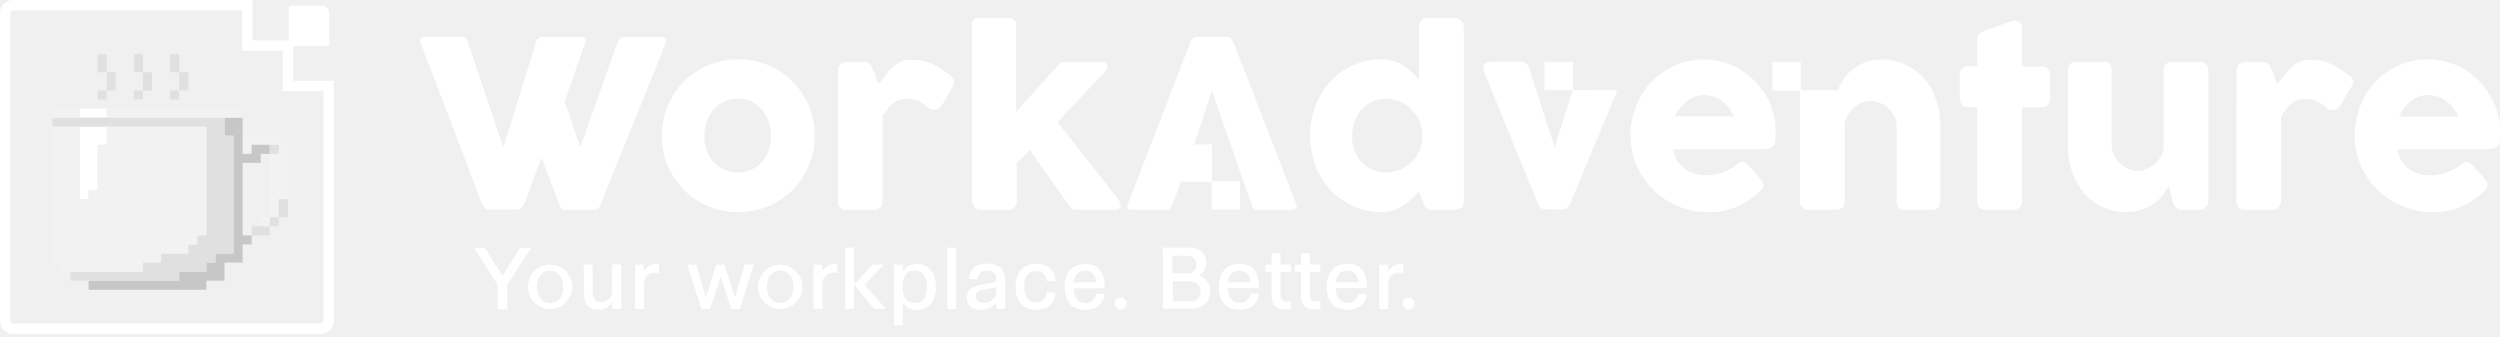
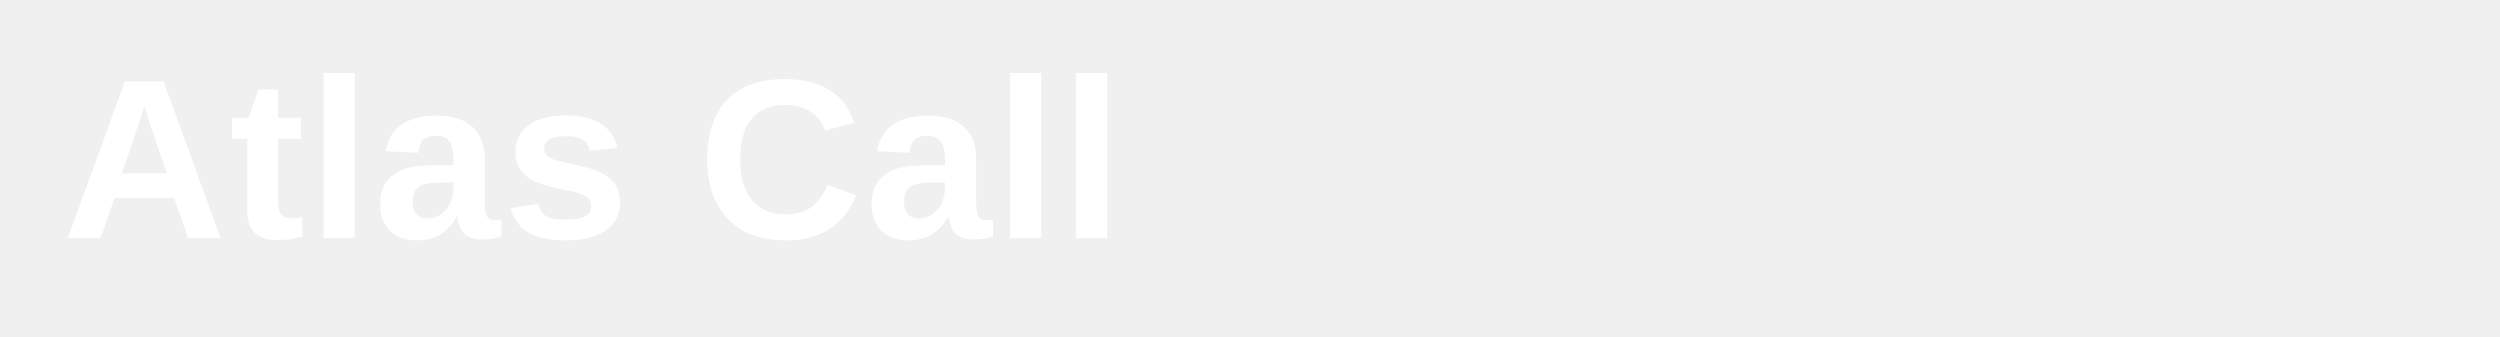
<svg xmlns="http://www.w3.org/2000/svg" width="483" height="65" viewBox="0 0 483 65" fill="none">
-   <g clip-path="url(#clip0_724_2)">
-     <path d="M96.141 54.999L91.561 47.869H93.68L97.07 53.269L100.49 47.869H102.61L98.001 54.999V59.739H96.141V54.999Z" fill="white" />
-     <path d="M102 55.409C102 53.049 103.91 51.129 106.28 51.129C108.65 51.129 110.56 53.039 110.56 55.409C110.56 57.779 108.65 59.699 106.28 59.699C103.91 59.699 102 57.789 102 55.419V55.409ZM108.82 55.409C108.82 53.509 107.82 52.289 106.27 52.289C104.72 52.289 103.73 53.509 103.73 55.409C103.73 57.309 104.73 58.519 106.27 58.519C107.81 58.519 108.83 57.299 108.83 55.409H108.82Z" fill="white" />
-     <path d="M112.78 51.12H114.49V56.26C114.49 57.65 114.91 58.38 116.08 58.38C117.25 58.41 118.22 57.49 118.26 56.32C118.26 56.21 118.26 56.11 118.24 56V51.1H120V59.67H118.29V58.31C117.77 59.31 116.72 59.91 115.6 59.85C113.6 59.85 112.86 58.71 112.86 56.73L112.78 51.12Z" fill="white" />
-     <path d="M122.7 51.12H124.41V52.45C124.87 51.54 125.81 50.98 126.83 51C126.99 50.99 127.16 50.99 127.32 51V52.78C127.08 52.7 126.84 52.67 126.59 52.67C125.44 52.61 124.46 53.5 124.4 54.65C124.4 54.77 124.4 54.88 124.41 55V59.69H122.7V51.12Z" fill="white" />
-     <path d="M134.56 51.12L136.36 57.539L138.36 51.119H140L142 57.539L143.84 51.119H145.62L142.95 59.689H141.26L139.26 53.459L137.19 59.689H135.53L132.76 51.119L134.56 51.12Z" fill="white" />
-     <path d="M146.46 55.409C146.46 53.049 148.37 51.129 150.74 51.129C153.11 51.129 155.02 53.039 155.02 55.409C155.02 57.779 153.11 59.699 150.74 59.699C148.37 59.699 146.46 57.789 146.46 55.419V55.409ZM153.28 55.409C153.28 53.509 152.28 52.289 150.73 52.289C149.18 52.289 148.19 53.509 148.19 55.409C148.19 57.309 149.19 58.519 150.73 58.519C152.27 58.519 153.28 57.299 153.28 55.409Z" fill="white" />
-     <path d="M157.18 51.12H158.89V52.45C159.35 51.54 160.29 50.98 161.31 51C161.47 50.99 161.64 50.99 161.8 51V52.78C161.56 52.7 161.32 52.67 161.07 52.67C159.92 52.61 158.94 53.5 158.88 54.65C158.88 54.77 158.88 54.88 158.89 55V59.69H157.18V51.12Z" fill="white" />
-     <path d="M163.28 47.84H165V55L168.54 51.12H170.76L167 55L171.16 59.68H168.93L165 55V59.66H163.29V47.84H163.28Z" fill="white" />
-     <path d="M172.68 51.12H174.4V52.45C174.98 51.48 176.05 50.92 177.18 51C179.6 51 180.83 52.88 180.83 55.44C180.83 58 179.5 59.89 177.16 59.89C176.03 59.95 174.97 59.35 174.43 58.35V62.85H172.71L172.68 51.12ZM179.09 55.4C179.09 53.45 178.22 52.28 176.68 52.28C175.14 52.28 174.38 53.46 174.38 55.43C174.38 57.4 175.1 58.54 176.7 58.54C178.3 58.54 179.09 57.41 179.09 55.4Z" fill="white" />
-     <path d="M183 47.84H184.72V59.69H183V47.84Z" fill="white" />
-     <path d="M192.48 58.49C191.77 59.42 190.65 59.93 189.48 59.85C187.65 59.85 186.77 58.85 186.77 57.57C186.77 55.11 189.27 55.06 191.03 54.76C192.31 54.55 192.49 54.45 192.49 53.85C192.49 52.95 191.89 52.32 190.73 52.32C189.83 52.18 189 52.8 188.86 53.69C188.85 53.77 188.84 53.85 188.84 53.93H187.19C187.38 52.07 188.37 50.93 190.74 50.93C193.11 50.93 194.2 52.07 194.2 54.36V59.66H192.49V58.49H192.48ZM192.48 55.49C190.72 55.95 188.48 55.81 188.48 57.28C188.48 58.03 189.12 58.52 190.01 58.52C191.26 58.64 192.37 57.73 192.49 56.48C192.49 56.4 192.5 56.32 192.5 56.24L192.48 55.49Z" fill="white" />
-     <path d="M203.92 56.529C203.8 58.679 202.44 59.849 200.2 59.849C197.47 59.849 196.2 58.039 196.2 55.409C196.2 52.779 197.61 50.959 200.2 50.959C202.44 50.959 203.81 52.159 203.93 54.309H202.23C202.23 53.239 201.36 52.369 200.29 52.369C200.25 52.369 200.21 52.369 200.18 52.369C198.71 52.369 197.89 53.369 197.89 55.369C197.89 57.369 198.71 58.369 200.18 58.369C201.21 58.469 202.12 57.719 202.22 56.689C202.22 56.609 202.23 56.539 202.22 56.459L203.91 56.529H203.92Z" fill="white" />
-     <path d="M213.42 56.76C213.28 58.55 211.95 59.85 209.69 59.85C206.89 59.85 205.69 58.07 205.69 55.41C205.69 52.75 207 51 209.67 51C212.34 51 213.44 52.7 213.44 55.44V55.71H207.44C207.44 57.57 208.31 58.51 209.65 58.51C210.69 58.64 211.63 57.9 211.75 56.86C211.75 56.84 211.75 56.82 211.75 56.8L213.41 56.76H213.42ZM211.74 54.55C211.87 53.45 211.09 52.46 210 52.32C209.89 52.31 209.78 52.3 209.67 52.31C208.39 52.31 207.61 53.04 207.43 54.55H211.74Z" fill="white" />
-     <path d="M216.52 57.49C217.12 57.46 217.63 57.93 217.66 58.53C217.66 58.56 217.66 58.6 217.66 58.63C217.68 59.24 217.21 59.75 216.6 59.77C216.57 59.77 216.55 59.77 216.52 59.77C215.89 59.77 215.38 59.26 215.38 58.63C215.38 58 215.89 57.49 216.52 57.49Z" fill="white" />
-     <path d="M224.67 47.84H229.67C231.83 47.84 233.05 49.06 233.05 50.77C233.07 51.79 232.53 52.74 231.64 53.24C232.94 53.66 233.83 54.87 233.84 56.24C233.84 58.33 232.39 59.64 230.09 59.64H224.7L224.67 47.84ZM229.26 52.84C230.18 52.95 231.01 52.28 231.12 51.36C231.12 51.27 231.13 51.19 231.12 51.1C231.17 50.22 230.49 49.46 229.61 49.41C229.52 49.41 229.44 49.41 229.35 49.41H226.51V52.79L229.25 52.83L229.26 52.84ZM229.95 58.19C230.93 58.31 231.82 57.6 231.94 56.62C231.94 56.54 231.95 56.45 231.95 56.37C232.01 55.32 231.2 54.43 230.16 54.37C230.09 54.37 230.02 54.37 229.95 54.37H226.6V58.18H229.95V58.19Z" fill="white" />
-     <path d="M243.21 56.759C243.07 58.549 241.74 59.849 239.48 59.849C236.68 59.849 235.48 58.069 235.48 55.409C235.48 52.749 236.8 50.959 239.48 50.959C242.16 50.959 243.24 52.659 243.24 55.399V55.669H237.24C237.29 57.529 238.11 58.469 239.45 58.469C240.5 58.589 241.45 57.839 241.57 56.789C241.57 56.779 241.57 56.769 241.57 56.759H243.21ZM241.53 54.549C241.66 53.449 240.88 52.459 239.79 52.319C239.69 52.309 239.58 52.299 239.47 52.309C238.19 52.309 237.4 53.039 237.23 54.549H241.53Z" fill="white" />
-     <path d="M245.69 52.53H244.49V51.12H245.69V48.92H247.4V51.12H249.4V52.53H247.4V57C247.31 57.59 247.71 58.15 248.31 58.25C248.41 58.27 248.52 58.27 248.62 58.25C248.9 58.25 249.18 58.22 249.45 58.17V59.69C249.08 59.77 248.7 59.81 248.32 59.82C246.67 59.82 245.69 59.02 245.69 57.1V52.53Z" fill="white" />
-     <path d="M251.35 52.53H250.15V51.12H251.35V48.92H253.07V51.12H255.07V52.53H253.07V57C253.07 57.86 253.48 58.25 254.28 58.25C254.56 58.25 254.84 58.22 255.12 58.17V59.69C254.74 59.77 254.36 59.81 253.98 59.82C252.33 59.82 251.35 59.02 251.35 57.1V52.53Z" fill="white" />
-     <path d="M264.06 56.759C263.92 58.549 262.59 59.849 260.33 59.849C257.53 59.849 256.33 58.069 256.33 55.409C256.33 52.749 257.66 50.959 260.33 50.959C263 50.959 264.09 52.659 264.09 55.399V55.669H258.09C258.09 57.529 258.96 58.469 260.3 58.469C261.34 58.599 262.28 57.859 262.4 56.819C262.4 56.799 262.4 56.779 262.4 56.759H264.06ZM262.38 54.549C262.51 53.449 261.73 52.459 260.64 52.319C260.54 52.309 260.43 52.299 260.32 52.309C259.03 52.309 258.25 53.039 258.07 54.549H262.38Z" fill="white" />
-     <path d="M266.49 51.12H268.2V52.45C268.66 51.54 269.6 50.98 270.62 51C270.79 50.99 270.95 50.99 271.12 51V52.78C270.88 52.7 270.63 52.67 270.38 52.67C269.23 52.61 268.25 53.5 268.19 54.65C268.19 54.77 268.19 54.88 268.2 55V59.69H266.49V51.12Z" fill="white" />
-     <path d="M272.15 57.49C272.75 57.46 273.26 57.93 273.29 58.53C273.29 58.56 273.29 58.6 273.29 58.63C273.31 59.24 272.84 59.75 272.23 59.77C272.2 59.77 272.18 59.77 272.15 59.77C271.52 59.77 271.01 59.26 271.01 58.63C271.01 58 271.52 57.49 272.15 57.49Z" fill="white" />
-     <path d="M55.81 1.09H62.12C62.95 1.09 63.62 1.76 63.62 2.59V8.9H55.81V1.09Z" fill="white" />
-     <path d="M55.65 16.61V8.81H47.79V1H2.5C1.67 1 1 1.67 1 2.5V62C1 62.83 1.67 63.5 2.5 63.5H62C62.83 63.5 63.5 62.83 63.5 62V16.61H55.65Z" stroke="white" stroke-width="2" stroke-miterlimit="10" />
-     <path d="M53.87 27.971V29.721H52.12V41.971H53.87V38.471H55.62V27.971H53.87Z" fill="#F2F2F2" />
-     <path d="M46.87 26.221V29.721H48.62V27.971H52.12H53.87V26.221H46.87Z" fill="#F2F2F2" />
-     <path d="M52.12 41.971H50.37V43.721H52.12V41.971Z" fill="#F2F2F2" />
-     <path d="M48.62 43.721H46.87V45.471H48.62V43.721Z" fill="#F2F2F2" />
-     <path d="M34.62 13.961V17.471H36.37V13.961H34.62Z" fill="#E0E0E0" />
-     <path d="M34.61 17.471H32.86V19.221H34.61V17.471Z" fill="#E0E0E0" />
-     <path d="M34.62 10.461H32.86V13.961H34.62V10.461Z" fill="#E0E0E0" />
-     <path d="M27.61 17.471H29.36V13.961H27.61V17.471Z" fill="#E0E0E0" />
-     <path d="M27.61 17.471H25.86V19.221H27.61V17.471Z" fill="#E0E0E0" />
-     <path d="M27.61 10.461H25.86V13.961H27.61V10.461Z" fill="#E0E0E0" />
-     <path d="M20.61 17.471H22.36V13.961H20.61V17.471Z" fill="#E0E0E0" />
-     <path d="M20.61 17.471H18.86V19.221H20.61V17.471Z" fill="#E0E0E0" />
-     <path d="M20.61 10.461H18.86V13.961H20.61V10.461Z" fill="#E0E0E0" />
-     <path d="M48.62 27.971V29.721H46.87V26.221V22.721H43.37V26.221H45.12V48.971H41.62V50.721H39.87V52.481H34.62V54.231H17.11V55.981H39.87V54.231H43.37V50.721H46.87V47.221H48.62V45.471H46.87V43.721V31.471H50.37V29.721H52.12V27.971H48.62Z" fill="#C7C7C7" />
-     <path d="M15.36 20.971V22.721H20.61V20.971H15.36Z" fill="white" />
-     <path d="M15.36 24.471V38.471H17.11V36.721H18.86V27.971H20.61V24.471H15.36Z" fill="white" />
-     <path d="M53.87 38.471V41.971H55.62V38.471H53.87Z" fill="#E0E0E0" />
-     <path d="M53.87 41.971H52.12V43.721H53.87V41.971Z" fill="#E0E0E0" />
-     <path d="M53.87 27.971H52.12V29.721H53.87V27.971Z" fill="#E0E0E0" />
-     <path d="M48.62 43.721V45.471H52.12V43.721H50.37H48.62Z" fill="#E0E0E0" />
-     <path d="M43.37 22.721H20.61H15.36H10.11V24.471H15.36H20.61H39.87V45.471H38.12V47.221H36.37V48.971H31.11V50.721H27.61V52.481H13.61V54.231H17.11H34.62V52.481H39.87V50.721H41.62V48.971H45.12V26.221H43.37V22.721Z" fill="#E0E0E0" />
-     <path d="M20.61 20.971V22.721H43.37H46.87V20.971H20.61Z" fill="#F2F2F2" />
-     <path d="M20.61 24.471V27.971H18.86V36.721H17.11V38.471H15.36V24.471H10.11V50.721H11.86V52.481H13.61H27.61V50.721H31.11V48.971H36.37V47.221H38.12V45.471H39.87V24.471H20.61Z" fill="#F2F2F2" />
-     <path d="M15.36 22.721V20.971H10.11V22.721H15.36Z" fill="#F2F2F2" />
-     <path d="M93.53 40.049C93.38 39.799 93.23 39.529 93.1 39.259C92.96 38.999 92.84 38.729 92.74 38.449C90.8 33.349 88.89 28.299 87 23.289C85.11 18.279 83.17 13.229 81.17 8.119C81.18 8.049 81.18 7.989 81.17 7.919C81.17 7.859 81.17 7.799 81.17 7.739C81.17 7.319 81.44 7.109 82 7.109H89.24C89.77 7.119 90.22 7.489 90.35 7.999L97.24 28.489L103.61 7.999C103.77 7.459 104.28 7.109 104.84 7.139H112.16C112.42 7.119 112.67 7.189 112.89 7.329C113.03 7.459 113.11 7.649 113.1 7.839C113.1 7.919 113.1 8.009 113.1 8.089V8.149L109.1 19.629L112.1 28.469L119.38 7.999C119.54 7.459 120.06 7.099 120.62 7.139H127.7C127.96 7.119 128.22 7.179 128.43 7.329C128.58 7.459 128.66 7.649 128.65 7.839C128.65 7.919 128.65 8.009 128.65 8.089V8.149C127.65 10.789 126.58 13.429 125.52 16.049L122.31 23.929C121.24 26.549 120.17 29.179 119.12 31.809C118.07 34.439 117 36.999 116 39.669C115.91 39.879 115.77 40.069 115.6 40.219C115.39 40.419 115.12 40.529 114.83 40.519H109.32C109.06 40.539 108.79 40.469 108.57 40.329C108.39 40.209 108.26 40.029 108.2 39.829L104.64 30.469C104.13 31.829 103.64 33.169 103.13 34.469C102.62 35.769 102.13 37.119 101.65 38.469C101.57 38.679 101.49 38.899 101.39 39.129C101.3 39.359 101.18 39.579 101.04 39.779C100.92 39.979 100.76 40.149 100.58 40.289C100.41 40.429 100.2 40.499 99.98 40.489H94.47C94.1 40.549 93.72 40.379 93.53 40.049Z" fill="white" />
-     <path d="M127.86 26.259C127.86 23.619 128.54 21.019 129.86 18.729C130.5 17.639 131.27 16.629 132.16 15.729C133.06 14.839 134.06 14.079 135.16 13.449C137.45 12.139 140.04 11.449 142.68 11.449C144.65 11.439 146.6 11.819 148.42 12.589C150.17 13.309 151.76 14.369 153.1 15.709C154.44 17.049 155.51 18.639 156.25 20.389C157.54 23.489 157.76 26.939 156.88 30.179C155.88 33.899 153.45 37.069 150.12 38.999C147.86 40.309 145.29 40.999 142.68 40.999C141.33 40.999 139.98 40.829 138.68 40.479C137.44 40.149 136.25 39.659 135.14 39.009C132.95 37.739 131.13 35.919 129.86 33.729C129.22 32.619 128.72 31.429 128.38 30.189C128.03 28.909 127.86 27.589 127.86 26.259ZM136.07 26.259C136.07 27.209 136.22 28.149 136.53 29.039C136.82 29.859 137.26 30.619 137.84 31.279C138.39 31.909 139.08 32.419 139.84 32.769C140.69 33.149 141.62 33.339 142.55 33.319C143.46 33.329 144.36 33.149 145.19 32.769C145.96 32.429 146.64 31.919 147.19 31.279C147.78 30.619 148.22 29.839 148.5 28.999C149.09 27.199 149.09 25.269 148.5 23.469C148.23 22.629 147.8 21.859 147.24 21.179C146.7 20.519 146.01 19.989 145.24 19.619C144.42 19.219 143.51 19.029 142.6 19.039C141.66 19.019 140.74 19.219 139.89 19.619C139.12 19.989 138.44 20.519 137.89 21.179C137.32 21.859 136.87 22.629 136.58 23.469C136.25 24.359 136.08 25.309 136.07 26.259Z" fill="white" />
-     <path d="M161.88 13.609C161.88 13.359 161.94 13.109 162.05 12.879C162.15 12.669 162.29 12.479 162.47 12.329C162.83 12.089 163.25 11.949 163.68 11.949H167.08C167.31 11.939 167.55 11.989 167.75 12.109C167.92 12.209 168.06 12.349 168.17 12.509C168.29 12.689 168.38 12.869 168.46 13.069C168.54 13.289 168.64 13.499 168.76 13.699L168.95 14.139C169.03 14.379 169.13 14.629 169.24 14.909C169.35 15.189 169.44 15.449 169.54 15.699C169.64 15.949 169.7 16.099 169.73 16.179C170.18 15.679 170.61 15.179 171.03 14.619C171.43 14.079 171.87 13.569 172.34 13.099C172.8 12.659 173.32 12.289 173.89 11.999C174.51 11.689 175.2 11.539 175.89 11.549C176.62 11.549 177.34 11.599 178.06 11.729C178.68 11.839 179.29 12.019 179.87 12.259C180.46 12.499 181.03 12.799 181.57 13.149C182.13 13.509 182.74 13.929 183.4 14.409C184.4 14.959 184.63 15.789 183.99 16.879L182 20.319C181.76 20.729 181.36 21.029 180.9 21.149C180.42 21.249 179.91 21.179 179.48 20.949C178.9 20.369 178.22 19.889 177.48 19.539C176.76 19.229 175.98 19.069 175.2 19.079C174.68 19.069 174.15 19.149 173.66 19.329C173.22 19.489 172.81 19.729 172.45 20.029C172.08 20.349 171.74 20.719 171.45 21.109C171.14 21.529 170.82 21.989 170.51 22.499V38.789C170.54 39.259 170.39 39.719 170.09 40.079C169.71 40.409 169.21 40.569 168.71 40.519H163.65C162.81 40.649 162.02 40.069 161.89 39.229C161.87 39.079 161.87 38.929 161.89 38.789V13.609H161.88Z" fill="white" />
-     <path d="M187.78 4.48C187.78 4.29 187.86 4.1 187.97 3.94C188.11 3.77 188.29 3.65 188.5 3.59C188.83 3.5 189.16 3.46 189.5 3.47H194.88C195.12 3.46 195.37 3.51 195.59 3.61C195.77 3.7 195.92 3.82 196.04 3.98C196.15 4.12 196.22 4.29 196.26 4.47C196.3 4.63 196.32 4.79 196.32 4.95V21.6L204.42 12.6C204.76 12.19 205.27 11.95 205.81 11.95H212.72C213.55 11.95 213.96 12.27 213.96 12.95C213.96 13.09 213.94 13.22 213.88 13.35C213.79 13.51 213.68 13.67 213.55 13.8L204.31 23.57L216 38.48H215.95C216.13 38.64 216.27 38.85 216.37 39.07C216.44 39.24 216.48 39.43 216.49 39.62C216.53 39.89 216.42 40.16 216.21 40.33C215.96 40.48 215.66 40.54 215.37 40.52H207.76C207.49 40.52 207.24 40.41 207.04 40.23C206.76 39.97 206.51 39.67 206.3 39.35L198.94 28.94L196.45 31.52V38.79C196.45 38.95 196.43 39.11 196.39 39.26C196.35 39.46 196.28 39.66 196.17 39.84C196.05 40.03 195.89 40.2 195.7 40.32C195.47 40.47 195.21 40.54 194.94 40.52H189.29C189.04 40.52 188.8 40.45 188.59 40.31C188.41 40.18 188.25 40.02 188.13 39.83C188.03 39.67 187.95 39.5 187.89 39.32C187.85 39.23 187.82 39.14 187.81 39.04L187.78 4.48Z" fill="white" />
-     <path d="M274.15 36.999C273.75 37.399 273.3 37.839 272.81 38.299C272.31 38.779 271.78 39.219 271.21 39.609C270.62 40.009 269.99 40.349 269.32 40.609C268.62 40.869 267.88 41.009 267.13 40.999C263.32 41.039 259.67 39.489 257.06 36.719C255.81 35.349 254.82 33.759 254.16 32.019C252.77 28.269 252.77 24.149 254.16 20.399C254.82 18.669 255.81 17.079 257.06 15.719C258.31 14.379 259.82 13.319 261.5 12.599C263.28 11.829 265.19 11.439 267.13 11.459C267.9 11.459 268.66 11.569 269.39 11.819C270.05 12.049 270.68 12.359 271.26 12.739C271.82 13.109 272.33 13.539 272.81 14.009C273.29 14.489 273.73 14.949 274.15 15.399V5.149C274.14 4.709 274.3 4.269 274.59 3.939C274.94 3.589 275.42 3.399 275.91 3.439H281C281.21 3.439 281.42 3.489 281.62 3.569C281.84 3.649 282.04 3.769 282.22 3.919C282.4 4.069 282.54 4.249 282.65 4.459C282.77 4.669 282.83 4.909 282.82 5.149V38.789C282.82 39.949 282.22 40.519 281 40.519H276.59C276.35 40.529 276.11 40.499 275.89 40.409C275.73 40.339 275.58 40.219 275.48 40.079C275.35 39.919 275.25 39.739 275.17 39.549C275.08 39.329 274.97 39.079 274.84 38.789L274.15 36.999ZM261.22 26.259C261.22 27.209 261.37 28.149 261.68 29.039C261.96 29.869 262.41 30.629 263 31.279C263.58 31.909 264.28 32.419 265.06 32.769C265.9 33.149 266.81 33.329 267.73 33.319C268.66 33.319 269.58 33.149 270.44 32.809C271.26 32.479 272.02 31.989 272.66 31.379C273.29 30.759 273.8 30.029 274.17 29.229C274.56 28.389 274.78 27.489 274.82 26.569V26.259C274.82 25.319 274.64 24.379 274.28 23.509C273.93 22.659 273.42 21.879 272.78 21.219C272.14 20.559 271.37 20.029 270.53 19.659C269.65 19.269 268.69 19.069 267.73 19.079C266.81 19.069 265.89 19.259 265.06 19.659C264.27 20.029 263.57 20.559 263 21.219C262.42 21.889 261.98 22.669 261.69 23.509C261.38 24.389 261.22 25.319 261.22 26.259Z" fill="white" />
-     <path d="M339.83 37.1C338.53 38.33 337.03 39.31 335.38 40C333.71 40.68 331.93 41.02 330.13 41C326.17 41.02 322.35 39.5 319.49 36.76C318.1 35.4 316.98 33.79 316.21 32C315.4 30.16 314.99 28.18 315 26.17C314.99 23.61 315.63 21.1 316.86 18.86C317.45 17.77 318.18 16.76 319.02 15.86C319.86 14.96 320.81 14.18 321.86 13.54C324.06 12.19 326.6 11.48 329.18 11.49C330.4 11.49 331.62 11.65 332.8 11.98C333.95 12.3 335.06 12.77 336.09 13.38C338.14 14.58 339.85 16.27 341.09 18.3C341.71 19.29 342.19 20.37 342.52 21.49C342.86 22.63 343.03 23.8 343.03 24.99V26.9C343.03 27.32 342.92 27.73 342.69 28.08C342.43 28.41 342.05 28.63 341.64 28.69C340.93 28.82 340.21 28.88 339.49 28.86H323.29C323.4 29.72 323.71 30.55 324.2 31.27C324.63 31.88 325.17 32.4 325.79 32.81C326.38 33.18 327.02 33.46 327.7 33.63C328.32 33.79 328.97 33.87 329.61 33.88C330.17 33.88 330.73 33.82 331.28 33.71C331.84 33.6 332.39 33.45 332.93 33.26C333.43 33.08 333.92 32.86 334.39 32.61C334.78 32.4 335.14 32.14 335.46 31.83C335.65 31.67 335.86 31.52 336.08 31.39C336.25 31.29 336.44 31.24 336.63 31.24C336.85 31.24 337.06 31.32 337.23 31.45C337.48 31.62 337.71 31.82 337.92 32.03L340.3 34.73C340.44 34.88 340.55 35.06 340.62 35.26C340.66 35.42 340.68 35.58 340.68 35.74C340.68 36.02 340.6 36.29 340.44 36.52C340.27 36.74 340.06 36.94 339.83 37.1ZM329 18.36C328.42 18.36 327.84 18.48 327.3 18.71C326.74 18.94 326.23 19.26 325.76 19.64C325.28 20.04 324.84 20.48 324.46 20.97C324.1 21.44 323.79 21.95 323.53 22.48H335C334.71 21.92 334.37 21.37 334 20.86C333.64 20.37 333.22 19.93 332.74 19.55C332.25 19.17 331.71 18.88 331.12 18.68C330.44 18.46 329.72 18.35 329 18.36Z" fill="white" />
-     <path d="M382 7.489C381.99 7.099 382.16 6.729 382.47 6.489C382.87 6.199 383.31 5.979 383.78 5.819L388.88 3.999H389.28C389.72 3.939 390.15 4.129 390.4 4.489C390.61 4.879 390.7 5.319 390.68 5.759V12.849H394.43C394.86 12.829 395.28 12.979 395.6 13.269C395.92 13.619 396.09 14.089 396.05 14.559V18.899C396.09 19.399 395.93 19.899 395.6 20.279C395.29 20.579 394.86 20.739 394.43 20.719H390.68V38.809C390.71 39.289 390.53 39.769 390.18 40.099C389.79 40.409 389.31 40.569 388.81 40.539H383.73C382.89 40.659 382.12 40.079 382 39.239C381.98 39.089 381.98 38.939 382 38.789V20.699H380.36C379.2 20.699 378.63 20.089 378.63 18.879V14.539C378.52 13.709 379.1 12.939 379.93 12.829C380.07 12.809 380.22 12.809 380.36 12.829H382V7.489Z" fill="white" />
-     <path d="M426.12 40.141C425.94 40.301 425.73 40.411 425.5 40.461C425.3 40.501 425.09 40.521 424.88 40.531H421.48C421.24 40.531 421 40.481 420.78 40.381C420.59 40.281 420.43 40.151 420.29 39.991C420.15 39.821 420.04 39.631 419.95 39.431C419.86 39.221 419.79 39.001 419.73 38.781L419 35.901C418.71 36.451 418.38 36.981 418 37.481C417.54 38.111 416.99 38.671 416.37 39.151C415.65 39.701 414.86 40.131 414.01 40.451C413 40.811 411.93 40.991 410.86 40.971C407.7 41.021 404.69 39.671 402.63 37.281C401.63 36.101 400.85 34.741 400.35 33.281C399.8 31.721 399.53 30.071 399.54 28.411V13.681C399.51 13.221 399.64 12.761 399.91 12.391C400.22 12.071 400.65 11.911 401.09 11.951H406.29C406.76 11.901 407.23 12.021 407.62 12.281C407.91 12.641 408.04 13.101 407.98 13.551V28.211C407.98 28.851 408.13 29.481 408.42 30.051C408.71 30.631 409.1 31.151 409.57 31.581C410.05 32.021 410.61 32.381 411.21 32.631C411.8 32.881 412.42 33.011 413.06 33.011C413.64 33.001 414.21 32.871 414.74 32.631C415.32 32.381 415.86 32.041 416.34 31.631C416.82 31.201 417.23 30.691 417.54 30.121C417.85 29.561 418.01 28.931 418.01 28.291V13.621C418.01 13.361 418.06 13.091 418.16 12.851C418.24 12.611 418.39 12.401 418.6 12.261C418.77 12.151 418.95 12.071 419.15 12.021C419.34 11.971 419.54 11.951 419.74 11.951H424.83C425.34 11.901 425.84 12.071 426.22 12.421C426.52 12.771 426.67 13.221 426.65 13.681V38.861C426.65 39.141 426.59 39.411 426.46 39.651C426.34 39.881 426.16 40.081 425.93 40.211L426.12 40.141Z" fill="white" />
-     <path d="M432.1 13.609C432.1 13.359 432.16 13.109 432.27 12.879C432.37 12.669 432.51 12.479 432.69 12.329C433.05 12.109 433.47 11.989 433.9 11.999H437.3C437.53 11.989 437.77 12.039 437.97 12.159C438.14 12.259 438.28 12.399 438.39 12.559C438.51 12.739 438.6 12.919 438.68 13.119C438.77 13.339 438.87 13.549 438.99 13.749C438.99 13.809 439.08 13.959 439.17 14.189C439.26 14.419 439.35 14.679 439.46 14.959C439.57 15.239 439.66 15.499 439.76 15.749C439.86 15.999 439.92 16.149 439.95 16.229C440.4 15.729 440.83 15.229 441.25 14.669C441.65 14.129 442.09 13.619 442.56 13.149C443.02 12.689 443.54 12.299 444.12 11.999C444.74 11.689 445.43 11.539 446.12 11.549C446.85 11.549 447.57 11.599 448.29 11.729C448.91 11.839 449.52 12.019 450.1 12.259C450.69 12.499 451.26 12.799 451.8 13.149C452.36 13.509 452.98 13.929 453.64 14.409C454.43 14.729 454.82 15.629 454.5 16.429C454.43 16.599 454.34 16.749 454.22 16.879L452.17 20.369C451.93 20.779 451.53 21.079 451.07 21.199C450.59 21.299 450.09 21.229 449.65 20.999C449.07 20.419 448.39 19.939 447.65 19.589C446.93 19.269 446.15 19.119 445.37 19.129C444.85 19.119 444.32 19.199 443.83 19.379C443.39 19.539 442.99 19.779 442.63 20.079C442.26 20.399 441.92 20.759 441.63 21.159C441.32 21.579 441 22.039 440.69 22.549V38.789C440.72 39.259 440.57 39.719 440.27 40.079C439.89 40.409 439.39 40.569 438.89 40.519H433.83C432.99 40.649 432.2 40.069 432.07 39.229C432.05 39.079 432.05 38.929 432.07 38.789L432.1 13.609Z" fill="white" />
-     <path d="M479.76 37.099C478.46 38.329 476.95 39.309 475.3 39.999C473.64 40.679 471.86 41.019 470.06 40.999C466.1 41.019 462.28 39.499 459.42 36.759C458.02 35.399 456.9 33.789 456.13 31.999C455.31 30.149 454.9 28.149 454.92 26.129C454.92 23.579 455.55 21.059 456.77 18.819C457.36 17.729 458.09 16.719 458.93 15.819C461.56 13.019 465.24 11.429 469.09 11.449C470.31 11.449 471.53 11.609 472.71 11.939C475.02 12.589 477.12 13.809 478.83 15.499C479.67 16.339 480.39 17.289 481 18.309C481.61 19.309 482.09 20.379 482.43 21.499C482.79 22.629 482.98 23.809 483 24.999V26.909C483 27.329 482.88 27.739 482.65 28.089C482.4 28.409 482.05 28.619 481.65 28.699C480.94 28.829 480.23 28.889 479.51 28.869H463.2C463.31 29.729 463.62 30.559 464.11 31.279C464.53 31.889 465.07 32.409 465.69 32.819C466.28 33.189 466.93 33.469 467.61 33.639C468.23 33.799 468.88 33.879 469.52 33.889C470.08 33.889 470.63 33.829 471.18 33.719C471.74 33.609 472.3 33.459 472.84 33.269C473.34 33.089 473.83 32.869 474.3 32.619C474.69 32.409 475.05 32.149 475.37 31.839C475.56 31.669 475.77 31.529 475.99 31.399C476.16 31.299 476.35 31.249 476.54 31.249C476.75 31.249 476.96 31.329 477.13 31.459C477.38 31.629 477.61 31.819 477.82 32.039L480.21 34.739C480.35 34.889 480.45 35.069 480.52 35.269C480.57 35.429 480.59 35.589 480.59 35.749C480.59 36.029 480.51 36.309 480.34 36.529C480.18 36.749 479.98 36.939 479.76 37.099ZM468.93 18.359C468.35 18.359 467.77 18.479 467.23 18.709C466.68 18.949 466.16 19.259 465.69 19.639C465.21 20.039 464.78 20.499 464.4 20.999C464.04 21.469 463.73 21.979 463.47 22.509H475C474.71 21.939 474.38 21.399 474 20.889C473.64 20.399 473.21 19.959 472.74 19.579C472.25 19.199 471.71 18.909 471.12 18.709C470.42 18.469 469.67 18.349 468.93 18.359Z" fill="white" />
-     <path d="M239.57 35.01H234.08V40.5H239.57V35.01Z" fill="white" />
-     <path d="M303.89 11.949H298.4V17.439H303.89V11.949Z" fill="white" />
-     <path d="M347.91 11.99H342.42V17.48H347.91V11.99Z" fill="white" />
-     <path d="M355.12 17.419H347.75V38.789C347.66 39.66 348.28 40.44 349.15 40.529C349.29 40.55 349.43 40.539 349.57 40.52H354.66C354.86 40.52 355.06 40.499 355.25 40.459C355.45 40.4 355.64 40.319 355.81 40.209C356.01 40.059 356.16 39.859 356.24 39.62C356.34 39.38 356.39 39.12 356.39 38.859V24.23C356.43 23.57 356.62 22.93 356.94 22.349C357.25 21.79 357.66 21.279 358.13 20.849C358.59 20.43 359.12 20.099 359.69 19.849C360.21 19.619 360.77 19.5 361.34 19.489C361.98 19.489 362.61 19.619 363.2 19.869C363.8 20.11 364.35 20.45 364.83 20.869C365.36 21.36 365.78 21.95 366.08 22.61C366.31 23.119 366.43 23.68 366.43 24.239V38.929C366.37 39.38 366.5 39.84 366.79 40.2C367.18 40.459 367.65 40.569 368.11 40.52H373.31C373.75 40.559 374.19 40.4 374.49 40.08C374.76 39.709 374.89 39.249 374.86 38.789V24.049C374.87 22.399 374.6 20.75 374.05 19.189C373.55 17.73 372.77 16.369 371.77 15.19C370.78 14.05 369.57 13.13 368.2 12.499C366.74 11.819 365.16 11.479 363.55 11.499C362.47 11.479 361.4 11.659 360.39 12.03C359.54 12.339 358.75 12.78 358.03 13.329C357.41 13.809 356.86 14.37 356.4 14.999C356.05 15.47 355.74 15.97 355.47 16.489C355.44 16.549 355.41 16.61 355.39 16.68L355.12 17.419Z" fill="white" />
-     <path d="M303.84 17.399L300.39 28.399C300.29 28.129 300.13 27.679 299.91 27.039C299.69 26.399 299.44 25.649 299.17 24.789C298.9 23.929 298.59 22.979 298.26 21.959C297.93 20.939 297.59 19.889 297.26 18.849C296.93 17.809 296.6 16.789 296.26 15.799C295.92 14.809 295.67 13.919 295.41 13.119C295.31 12.759 295.09 12.439 294.79 12.219C294.5 12.009 294.15 11.899 293.79 11.909H288C287.3 11.909 286.85 12.129 286.66 12.559C286.48 13.089 286.54 13.659 286.83 14.139L297.2 39.519C297.31 39.799 297.5 40.049 297.75 40.229C298.15 40.429 298.59 40.519 299.03 40.479H301.7C302.06 40.499 302.41 40.399 302.7 40.199C302.93 40.009 303.13 39.779 303.28 39.519L312.52 17.359L303.84 17.399Z" fill="white" />
-     <path d="M250.46 39.509L238.65 9.049L238.09 7.759C237.97 7.609 237.83 7.469 237.68 7.349C237.5 7.199 237.27 7.109 237.03 7.109H231.27C231.14 7.109 231.01 7.139 230.89 7.189C230.75 7.239 230.62 7.309 230.5 7.399C230.39 7.479 230.28 7.589 230.2 7.699C230.13 7.779 230.08 7.879 230.05 7.989L217.84 39.619C217.72 39.919 217.75 40.149 217.94 40.299C218.14 40.449 218.39 40.529 218.65 40.519H225.28C225.81 40.549 226.29 40.209 226.43 39.689L227.3 37.409C227.59 36.649 227.88 35.889 228.16 35.119H234.16V27.899H230.69C230.98 27.139 231.27 26.309 231.56 25.439C231.85 24.569 232.14 23.669 232.43 22.769C232.72 21.869 233 20.979 233.29 20.089C233.58 19.199 233.87 18.379 234.16 17.619L241.85 39.689C241.93 39.939 242.08 40.169 242.29 40.329C242.53 40.469 242.81 40.539 243.09 40.519H249.55C249.86 40.559 250.17 40.449 250.4 40.239C250.57 40.029 250.59 39.739 250.46 39.509Z" fill="white" />
-   </g>
-   <defs>
-     <clipPath id="clip0_724_2">
-       <rect width="483" height="65" fill="white" />
-     </clipPath>
-   </defs>
+   <text x="12" y="46" font-family="'Segoe UI', Arial, Helvetica, sans-serif" font-size="44" font-weight="700" letter-spacing="0.5" fill="white">Atlas Call</text>
</svg>
